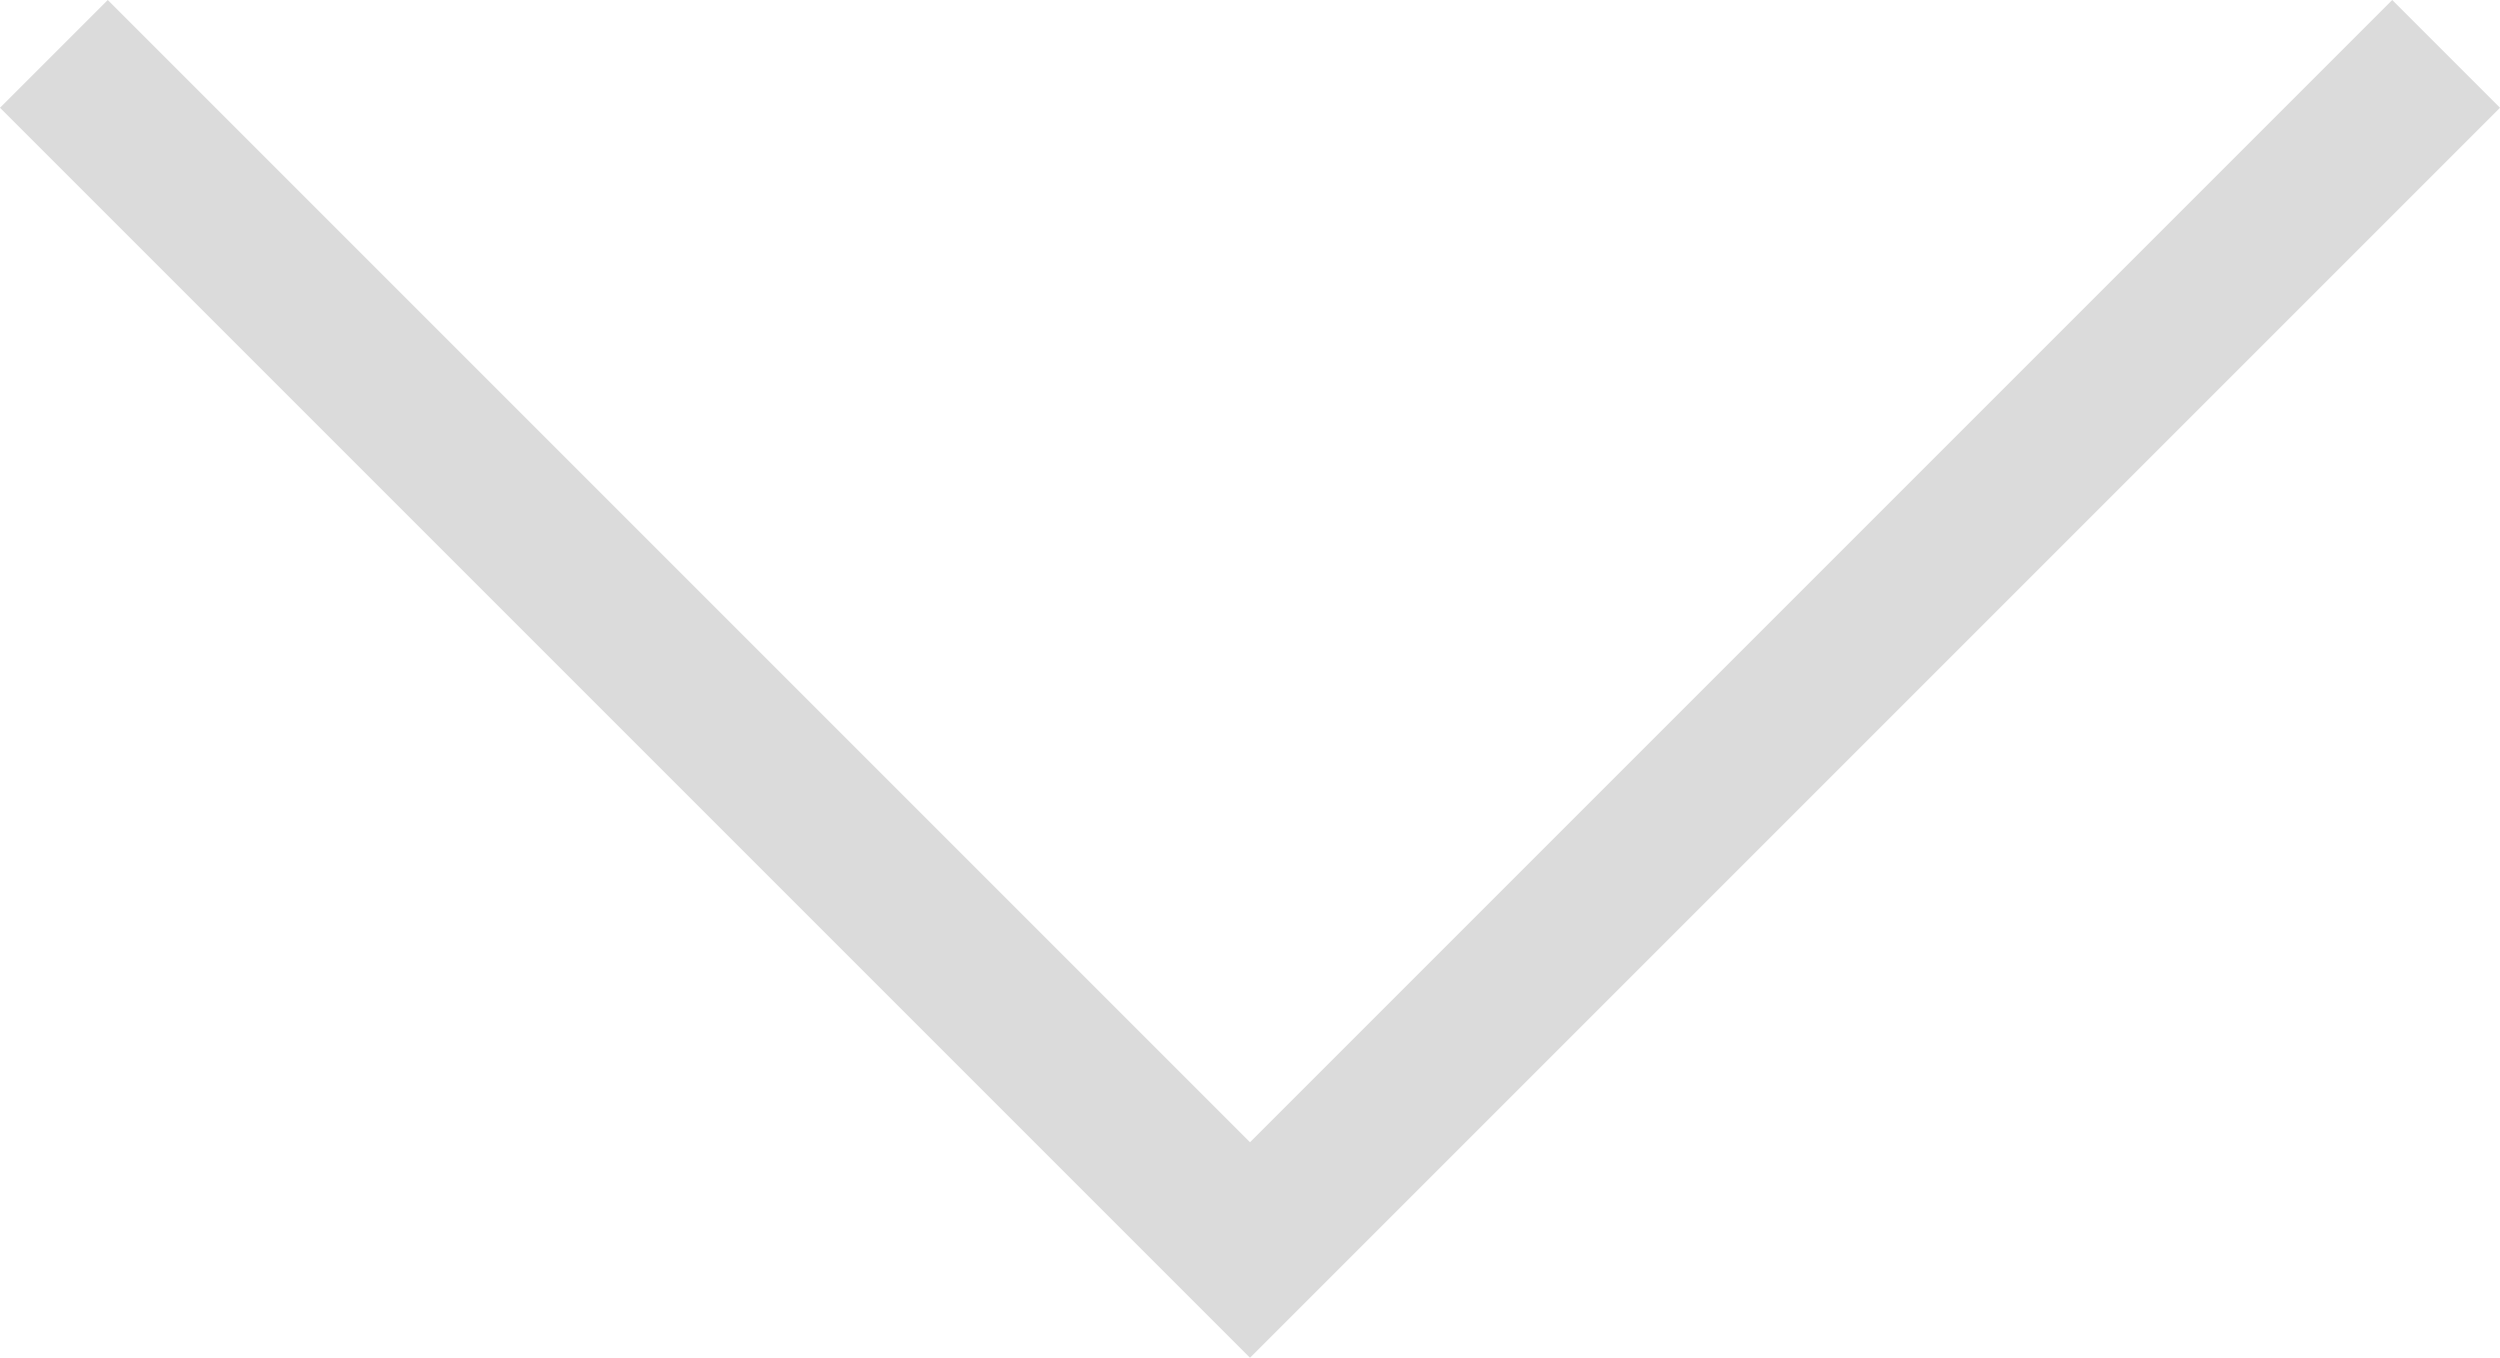
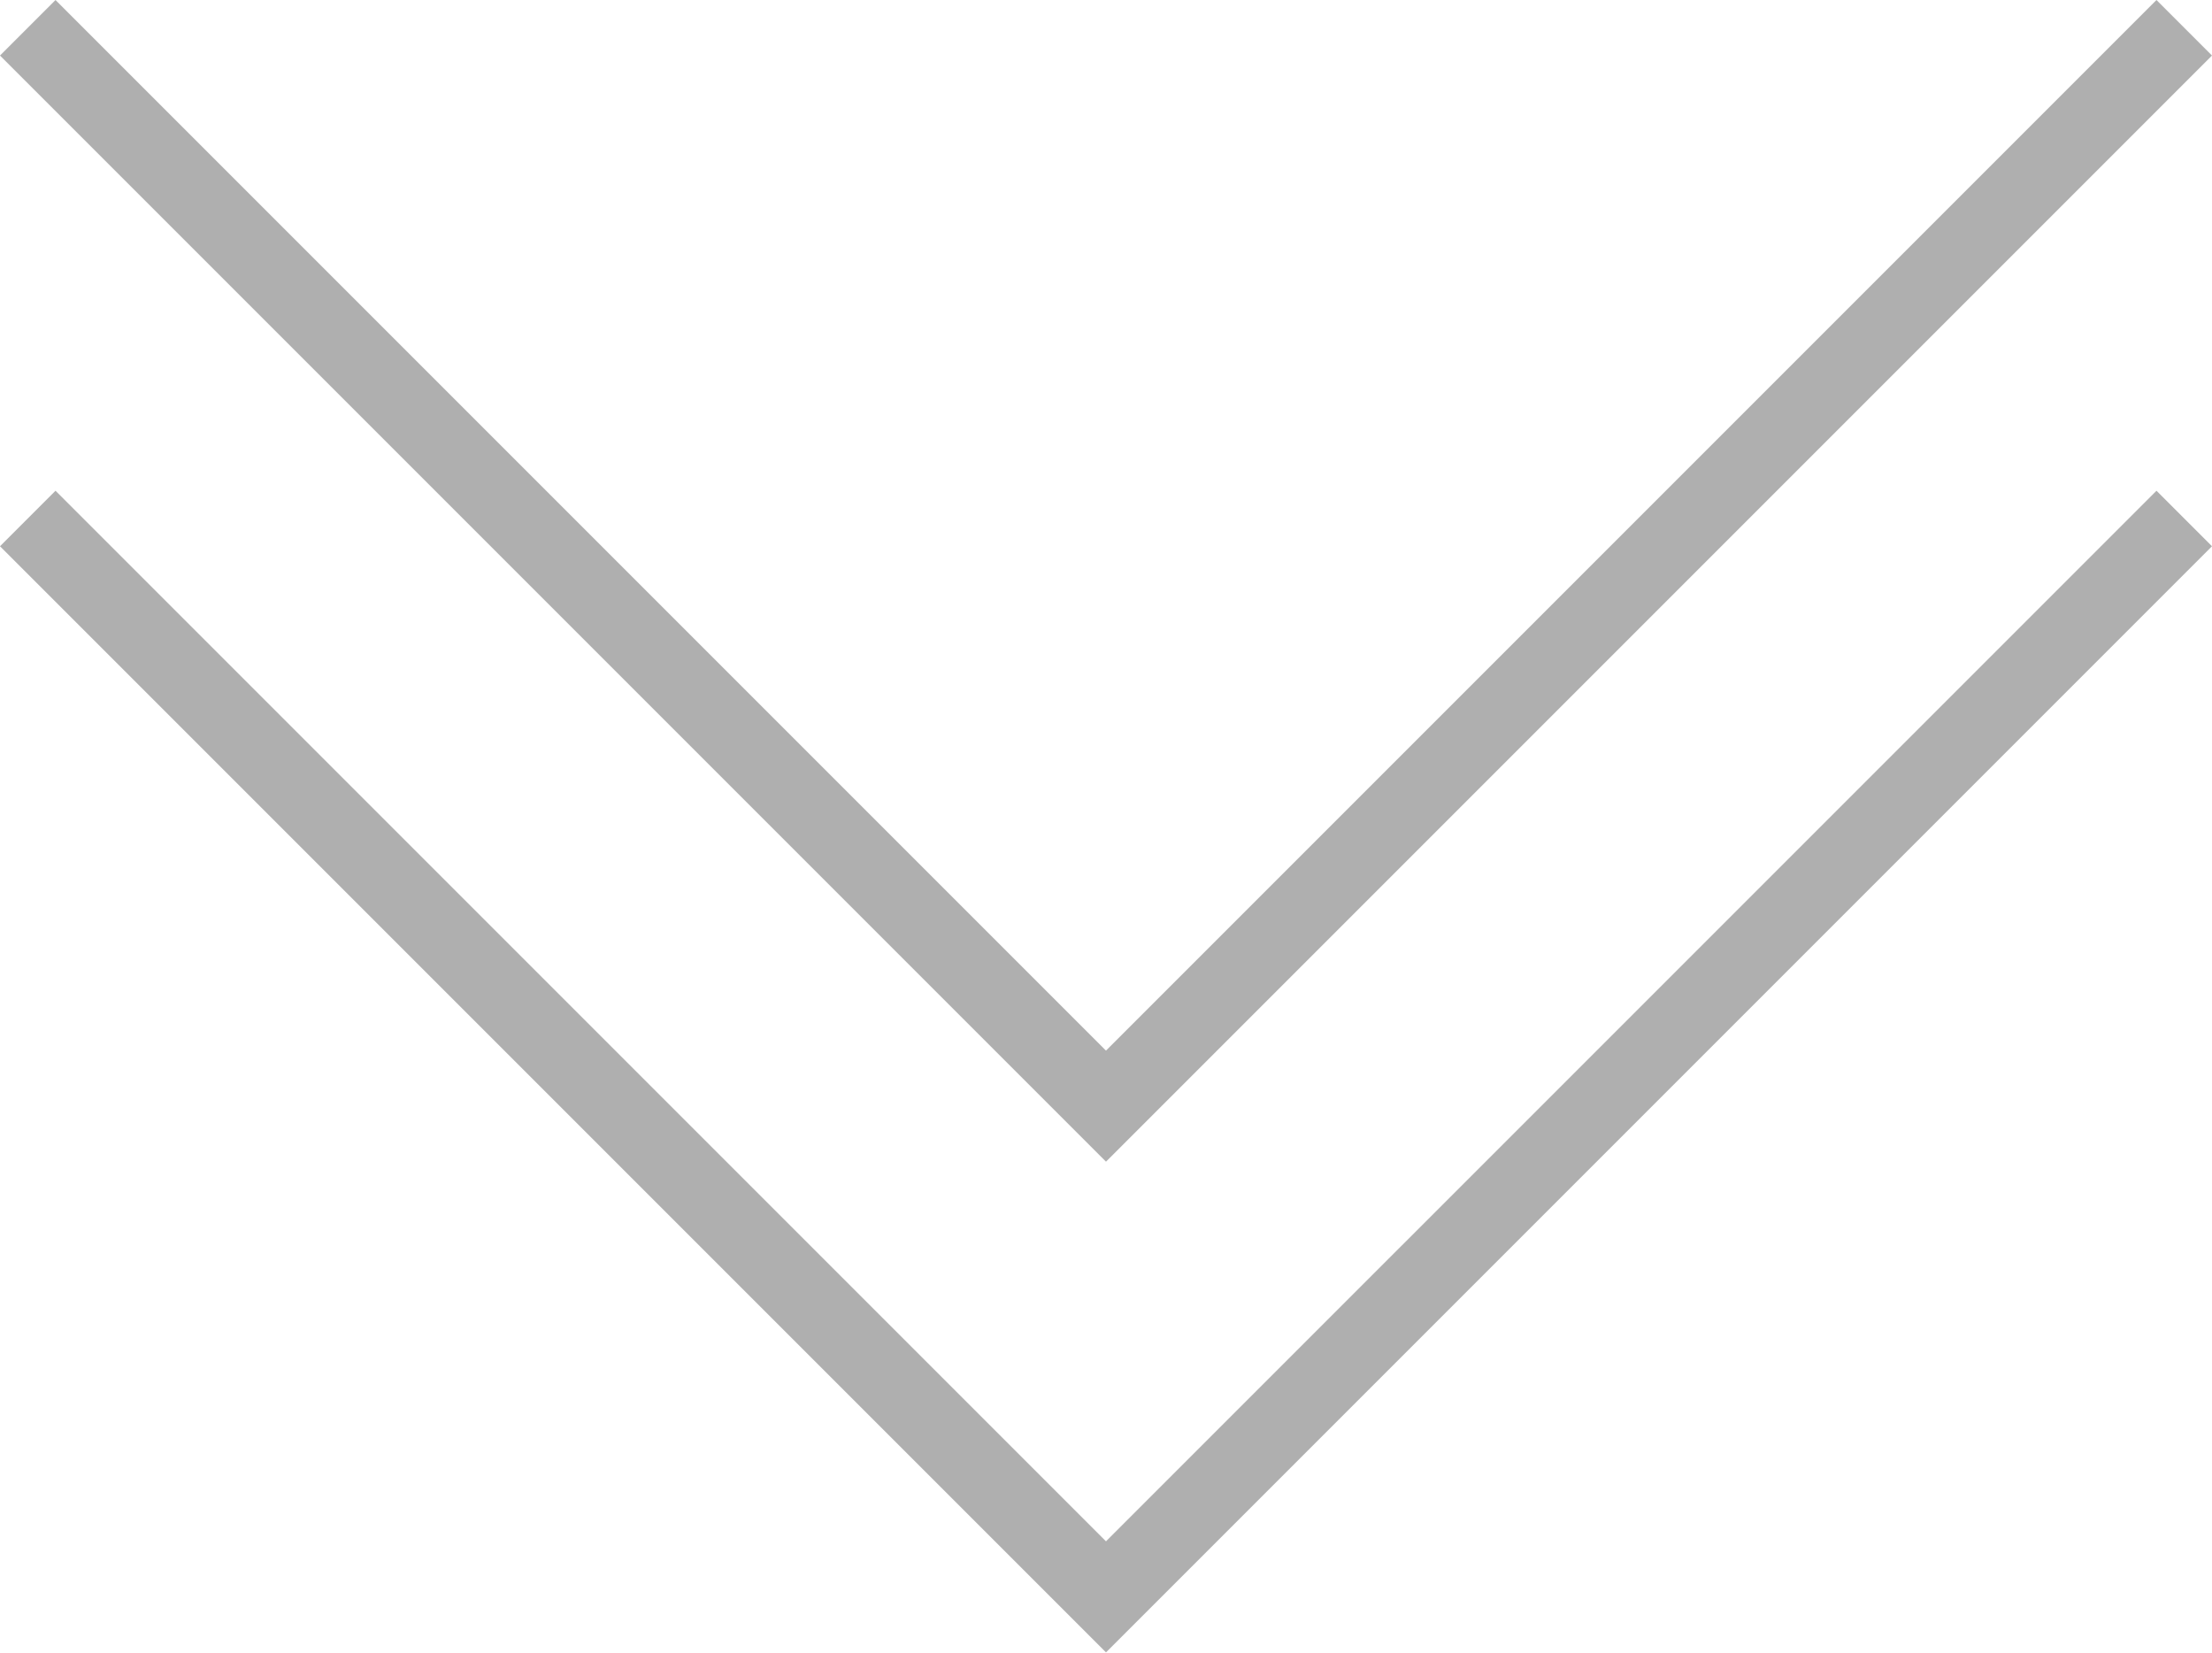
- <svg xmlns="http://www.w3.org/2000/svg" viewBox="902.461 916.611 114.826 62.363">
+ <svg xmlns="http://www.w3.org/2000/svg" id="グループ化_11" data-name="グループ化 11" viewBox="903.521 881.671 112.705 84.181">
  <defs>
    <style>
      .cls-1 {
        fill: none;
-         stroke: #dbdbdb;
-         stroke-width: 7px;
+         stroke: #afafaf;
+         stroke-width: 4px;
      }
    </style>
  </defs>
-   <path id="パス_2" data-name="パス 2" class="cls-1" d="M944.935,946.086l54.938,54.938,54.938-54.938" transform="translate(-40 -27)" />
+   <path id="パス_10" data-name="パス 10" class="cls-1" d="M944.935,946.086l54.938,54.938,54.938-54.938" transform="translate(-40 -38)" />
+   <path id="パス_12" data-name="パス 12" class="cls-1" d="M944.935,946.086l54.938,54.938,54.938-54.938" transform="translate(-40 -63)" />
</svg>
